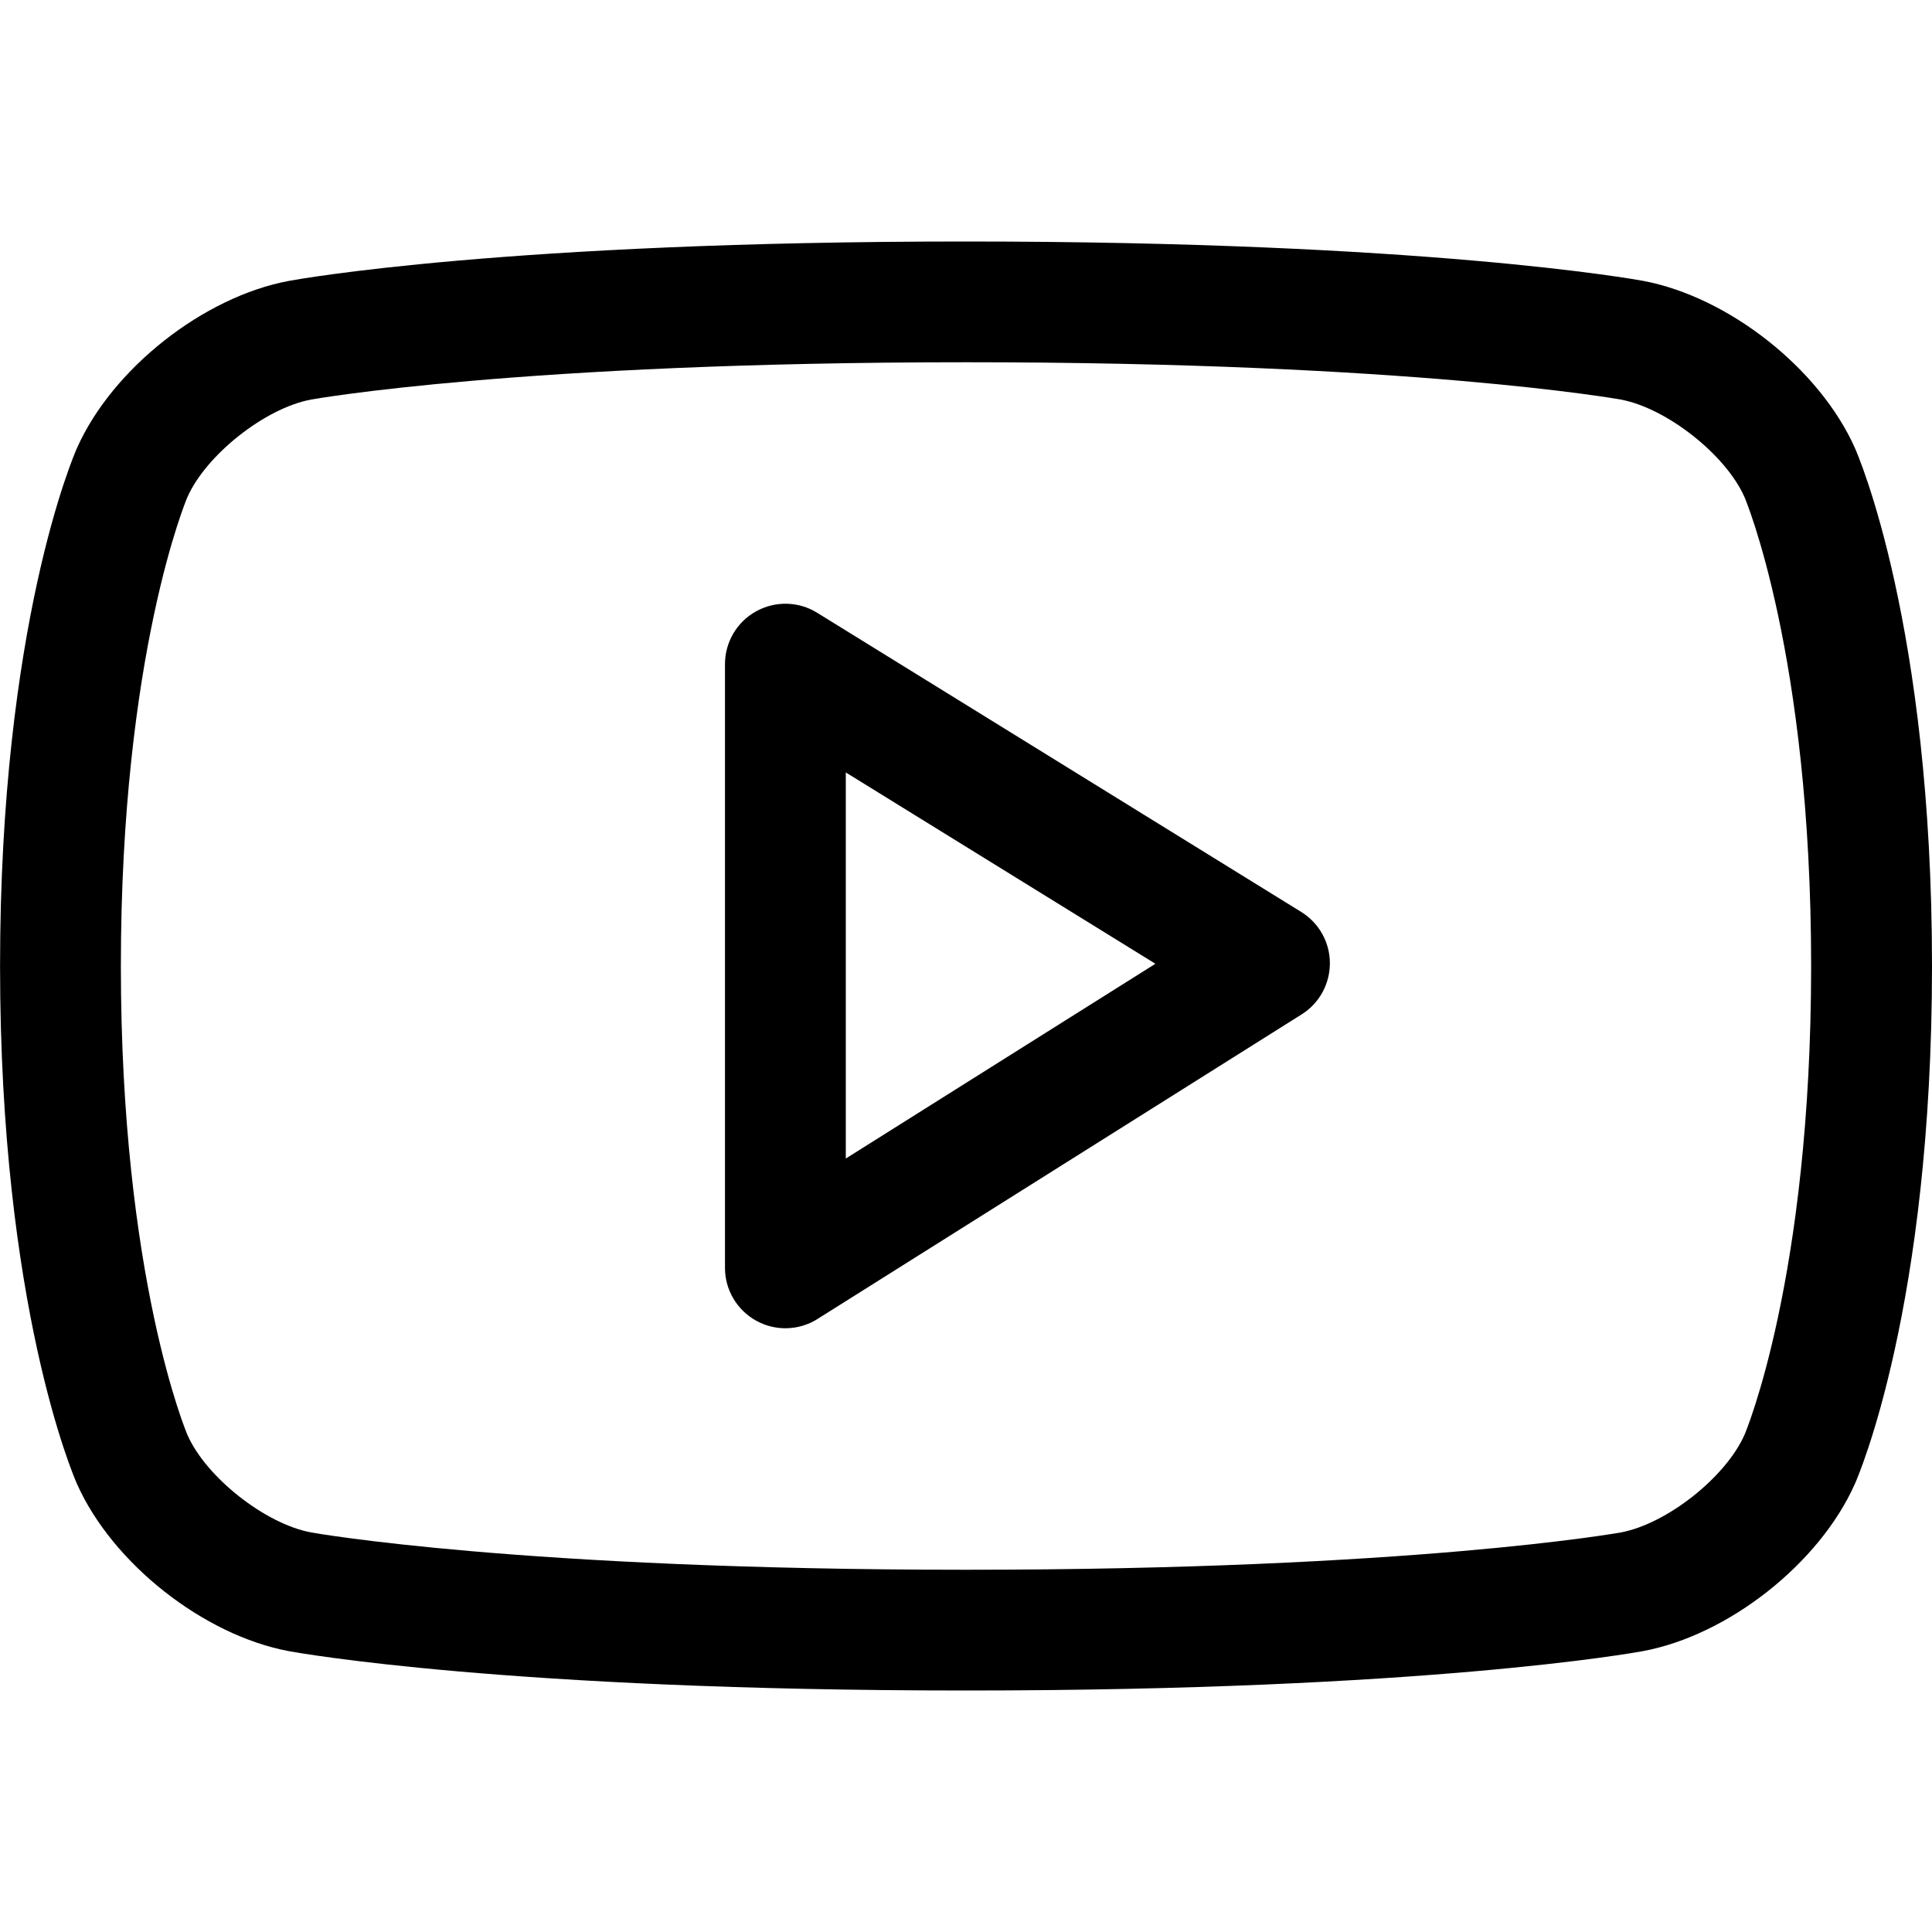
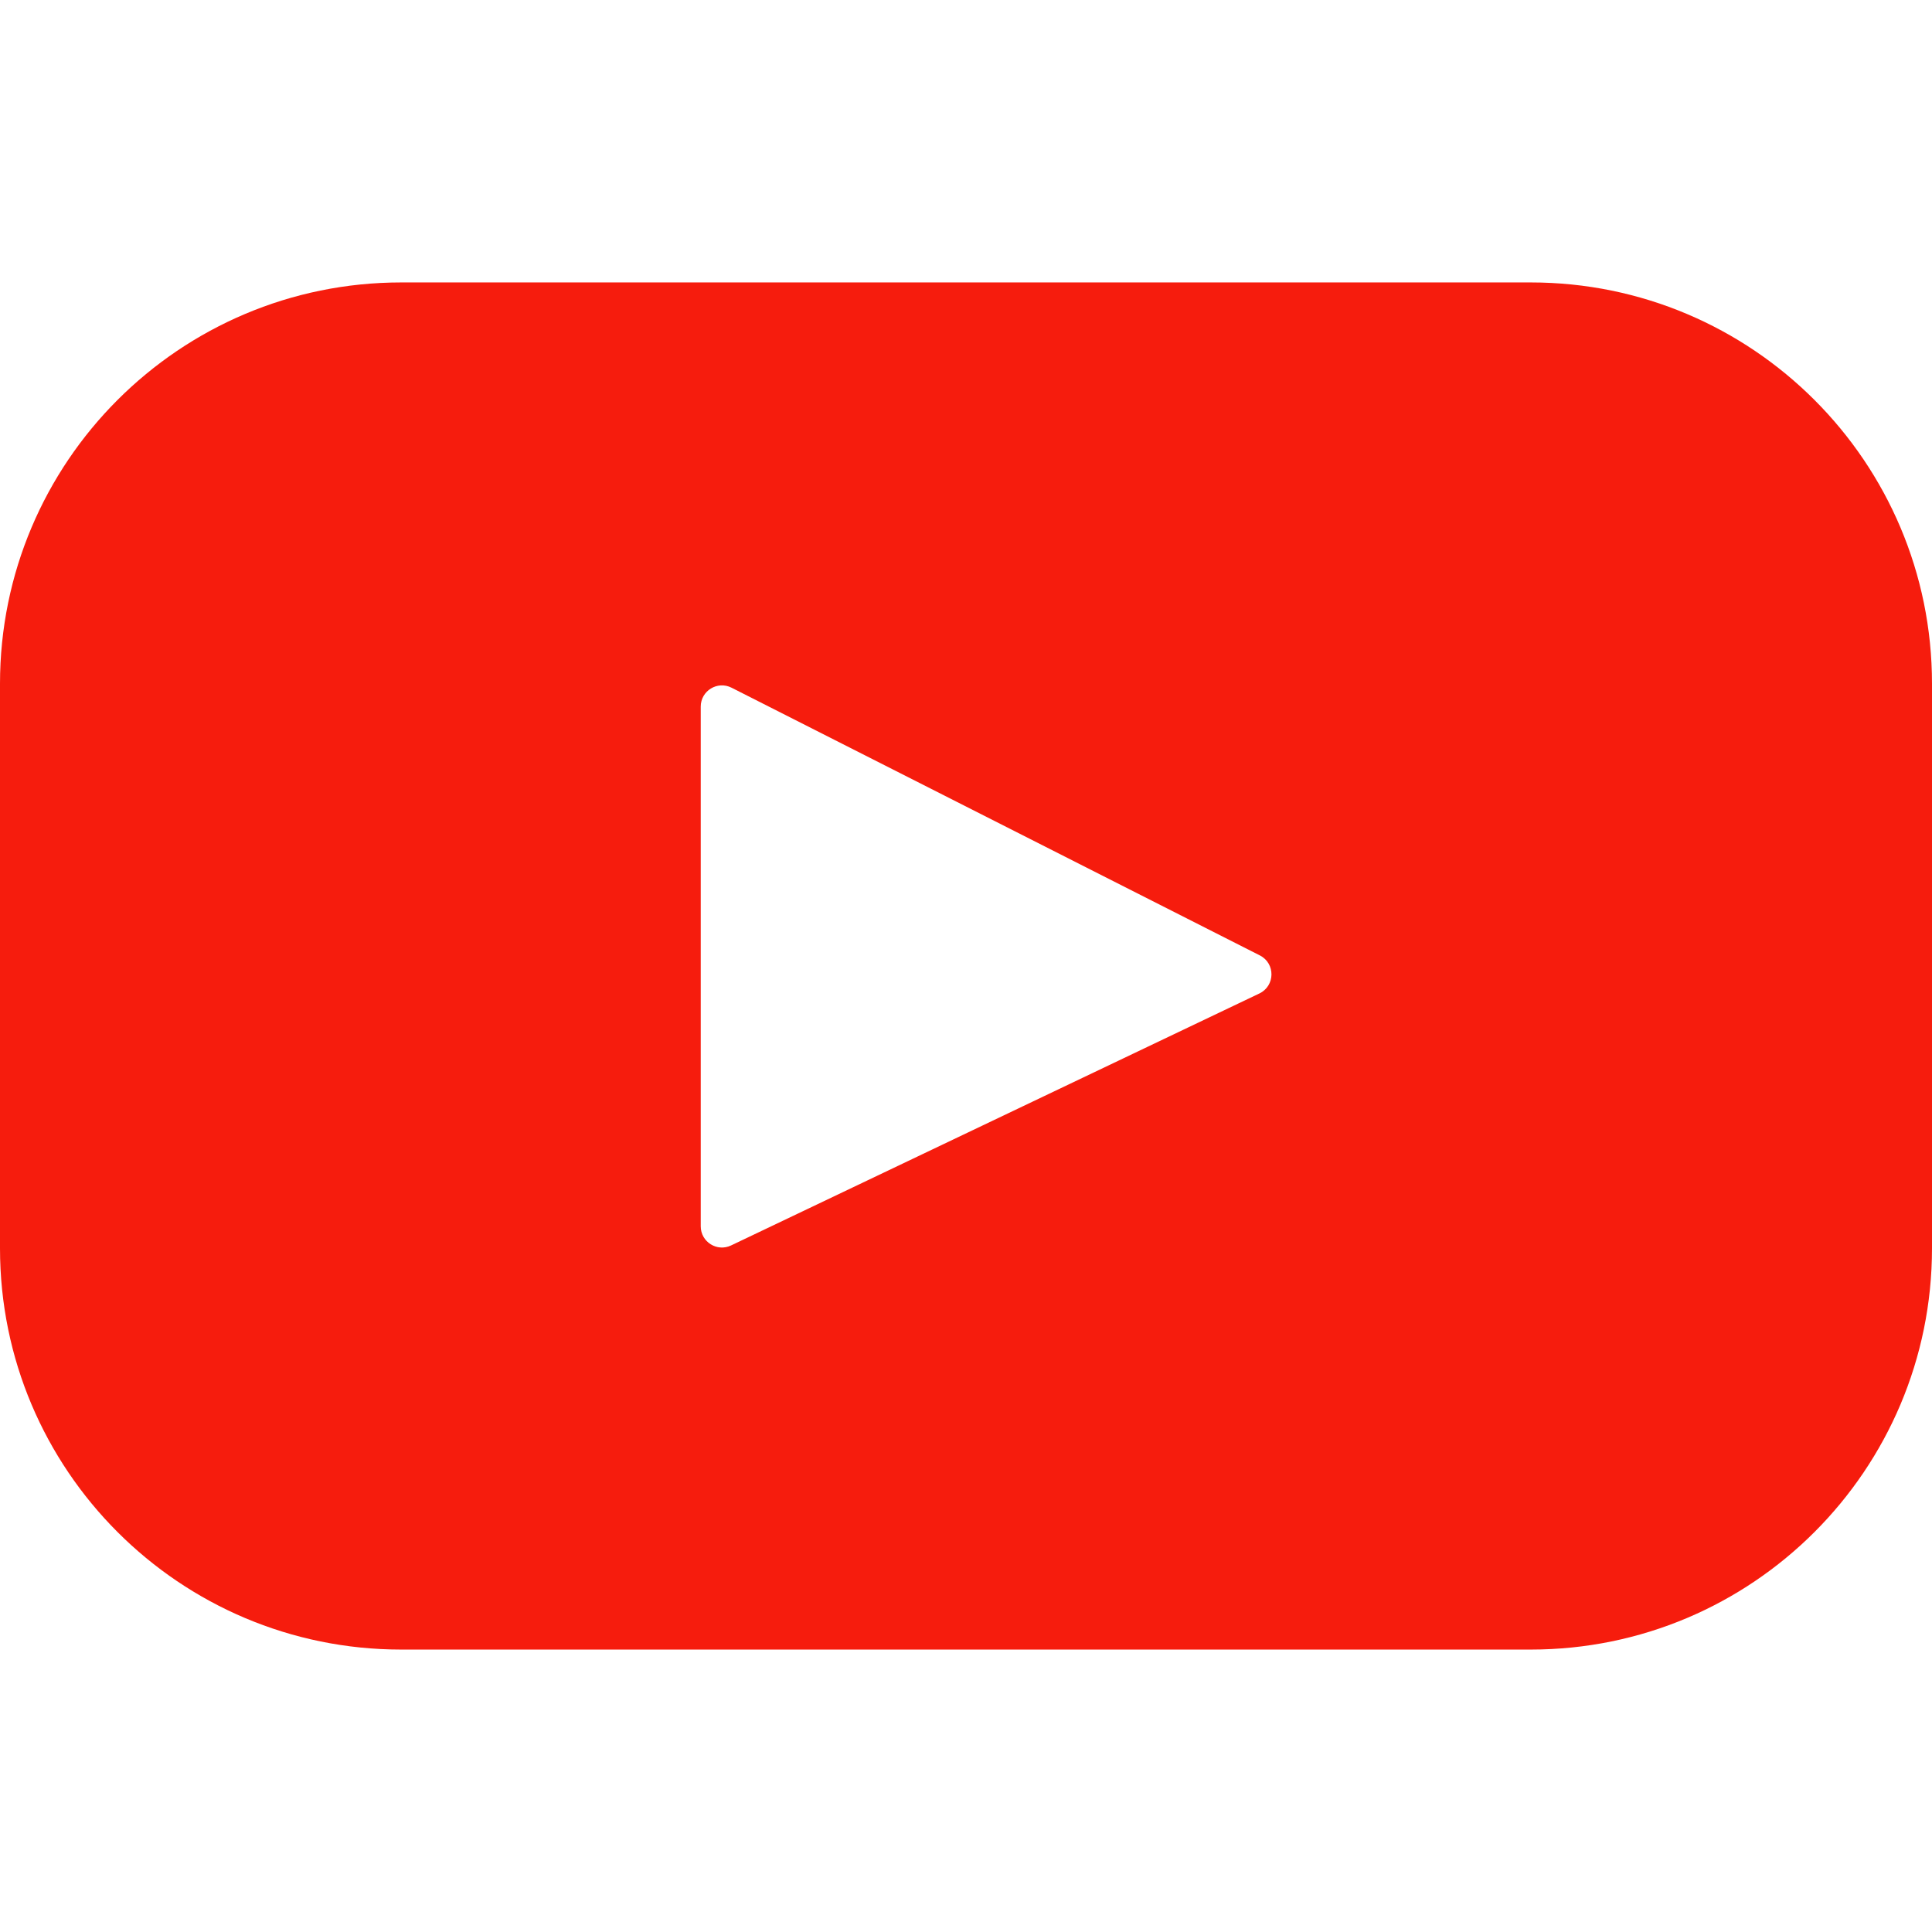
- <svg xmlns="http://www.w3.org/2000/svg" fill="#000000" width="800px" height="800px" viewBox="0 -4 32 32" preserveAspectRatio="xMidYMid">
-   <path d="M30.722,20.579 C30.137,21.894 28.628,23.085 27.211,23.348 C27.066,23.375 23.603,24.000 16.010,24.000 L15.990,24.000 C8.398,24.000 4.932,23.375 4.788,23.349 C3.371,23.085 1.861,21.894 1.275,20.578 C1.223,20.461 0.001,17.647 0.001,12.000 C0.001,6.353 1.223,3.538 1.275,3.421 C1.861,2.105 3.371,0.915 4.788,0.652 C4.932,0.625 8.398,-0.000 15.990,-0.000 C23.603,-0.000 27.066,0.625 27.210,0.651 C28.628,0.915 30.137,2.105 30.723,3.420 C30.775,3.538 32.000,6.353 32.000,12.000 C32.000,17.647 30.775,20.461 30.722,20.579 ZM28.893,4.230 C28.581,3.529 27.603,2.759 26.845,2.618 C26.813,2.612 23.386,2.000 16.010,2.000 C8.615,2.000 5.185,2.612 5.152,2.618 C4.394,2.759 3.417,3.529 3.104,4.234 C3.094,4.255 2.002,6.829 2.002,12.000 C2.002,17.170 3.094,19.744 3.106,19.770 C3.417,20.471 4.394,21.241 5.153,21.382 C5.185,21.388 8.615,22.000 15.990,22.000 L16.010,22.000 C23.386,22.000 26.813,21.388 26.846,21.382 C27.604,21.241 28.581,20.471 28.894,19.766 C28.904,19.744 29.998,17.170 29.998,12.000 C29.998,6.830 28.904,4.255 28.893,4.230 ZM13.541,17.846 C13.379,17.949 13.193,18.000 13.008,18.000 C12.842,18.000 12.676,17.959 12.525,17.875 C12.206,17.699 12.008,17.364 12.008,17.000 L12.008,7.000 C12.008,6.637 12.204,6.303 12.521,6.127 C12.838,5.950 13.227,5.958 13.534,6.149 L21.553,11.105 C21.846,11.286 22.026,11.606 22.027,11.951 C22.028,12.296 21.852,12.618 21.560,12.801 L13.541,17.846 ZM14.009,8.794 L14.009,15.189 L19.137,11.963 L14.009,8.794 Z" />
+ <svg xmlns="http://www.w3.org/2000/svg" height="800px" width="800px" version="1.1" id="Layer_1" viewBox="0 0 461.001 461.001" xml:space="preserve">
+   <g>
+     <path style="fill:#F61C0D;" d="M365.257,67.393H95.744C42.866,67.393,0,110.259,0,163.137v134.728   c0,52.878,42.866,95.744,95.744,95.744h269.513c52.878,0,95.744-42.866,95.744-95.744V163.137   C461.001,110.259,418.135,67.393,365.257,67.393z M300.506,237.056l-126.06,60.123c-3.359,1.602-7.239-0.847-7.239-4.568V168.607   c0-3.774,3.982-6.22,7.348-4.514l126.06,63.881C304.363,229.873,304.298,235.248,300.506,237.056z" />
+   </g>
</svg>
